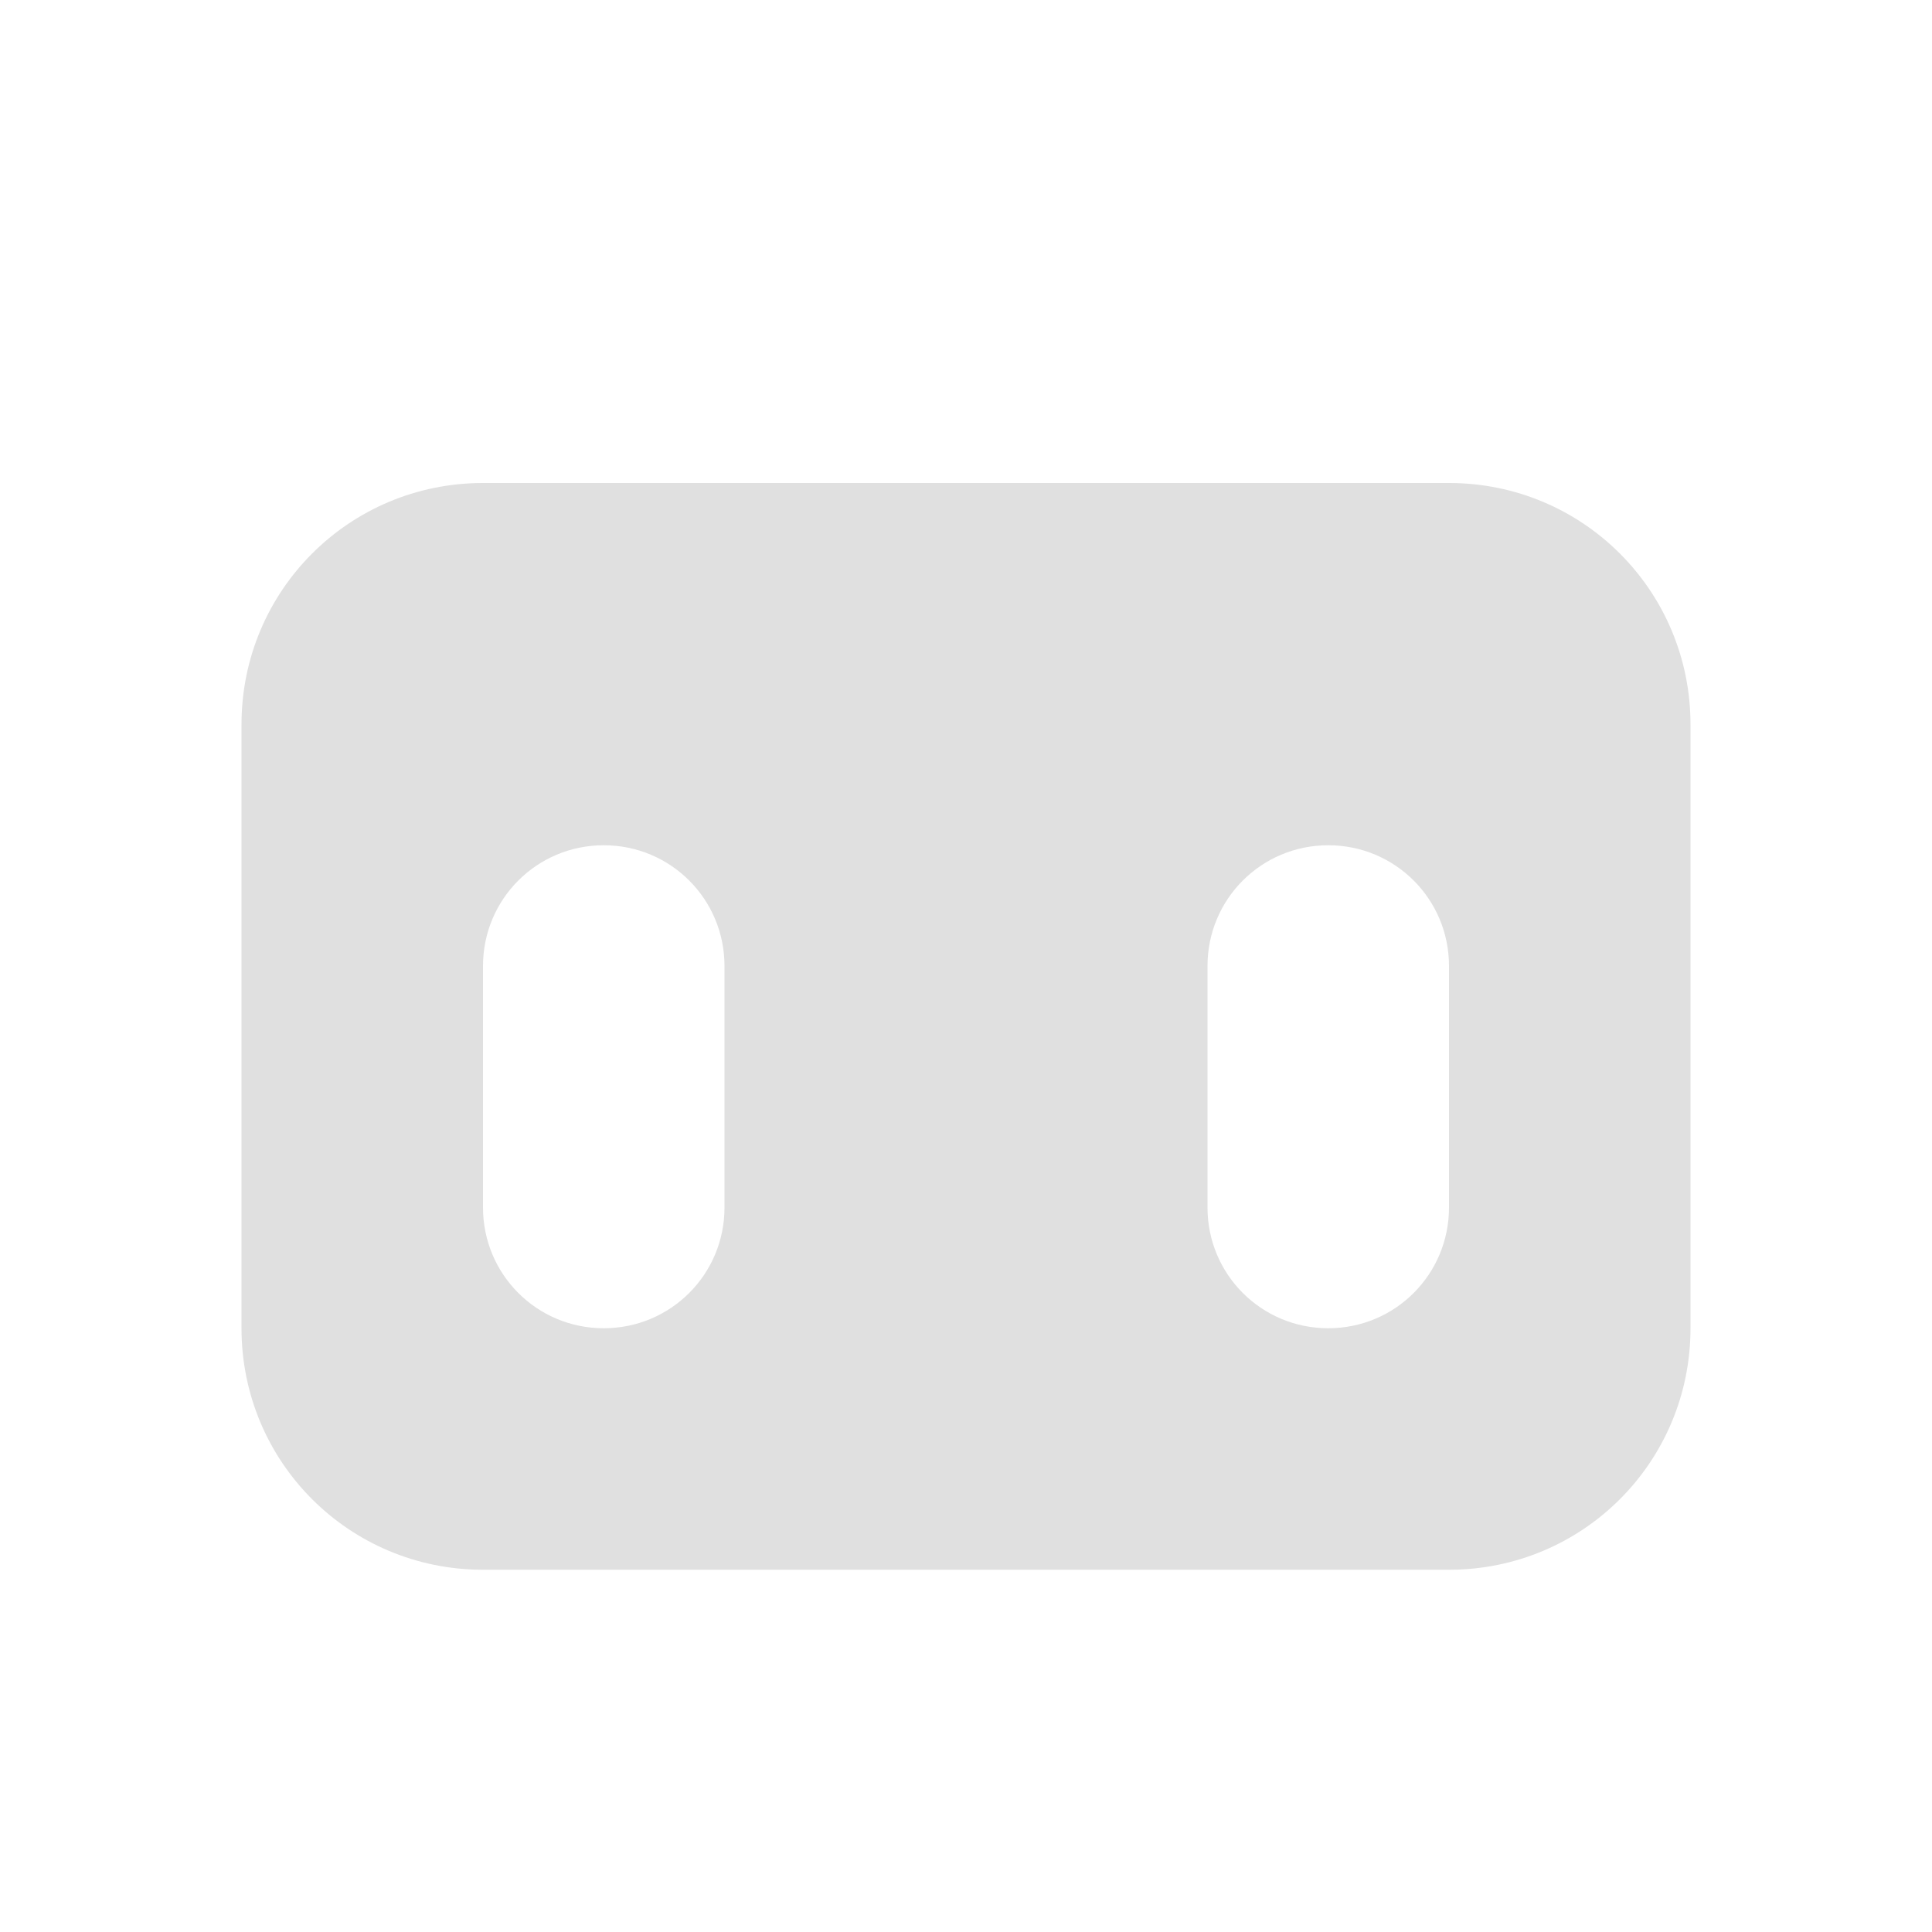
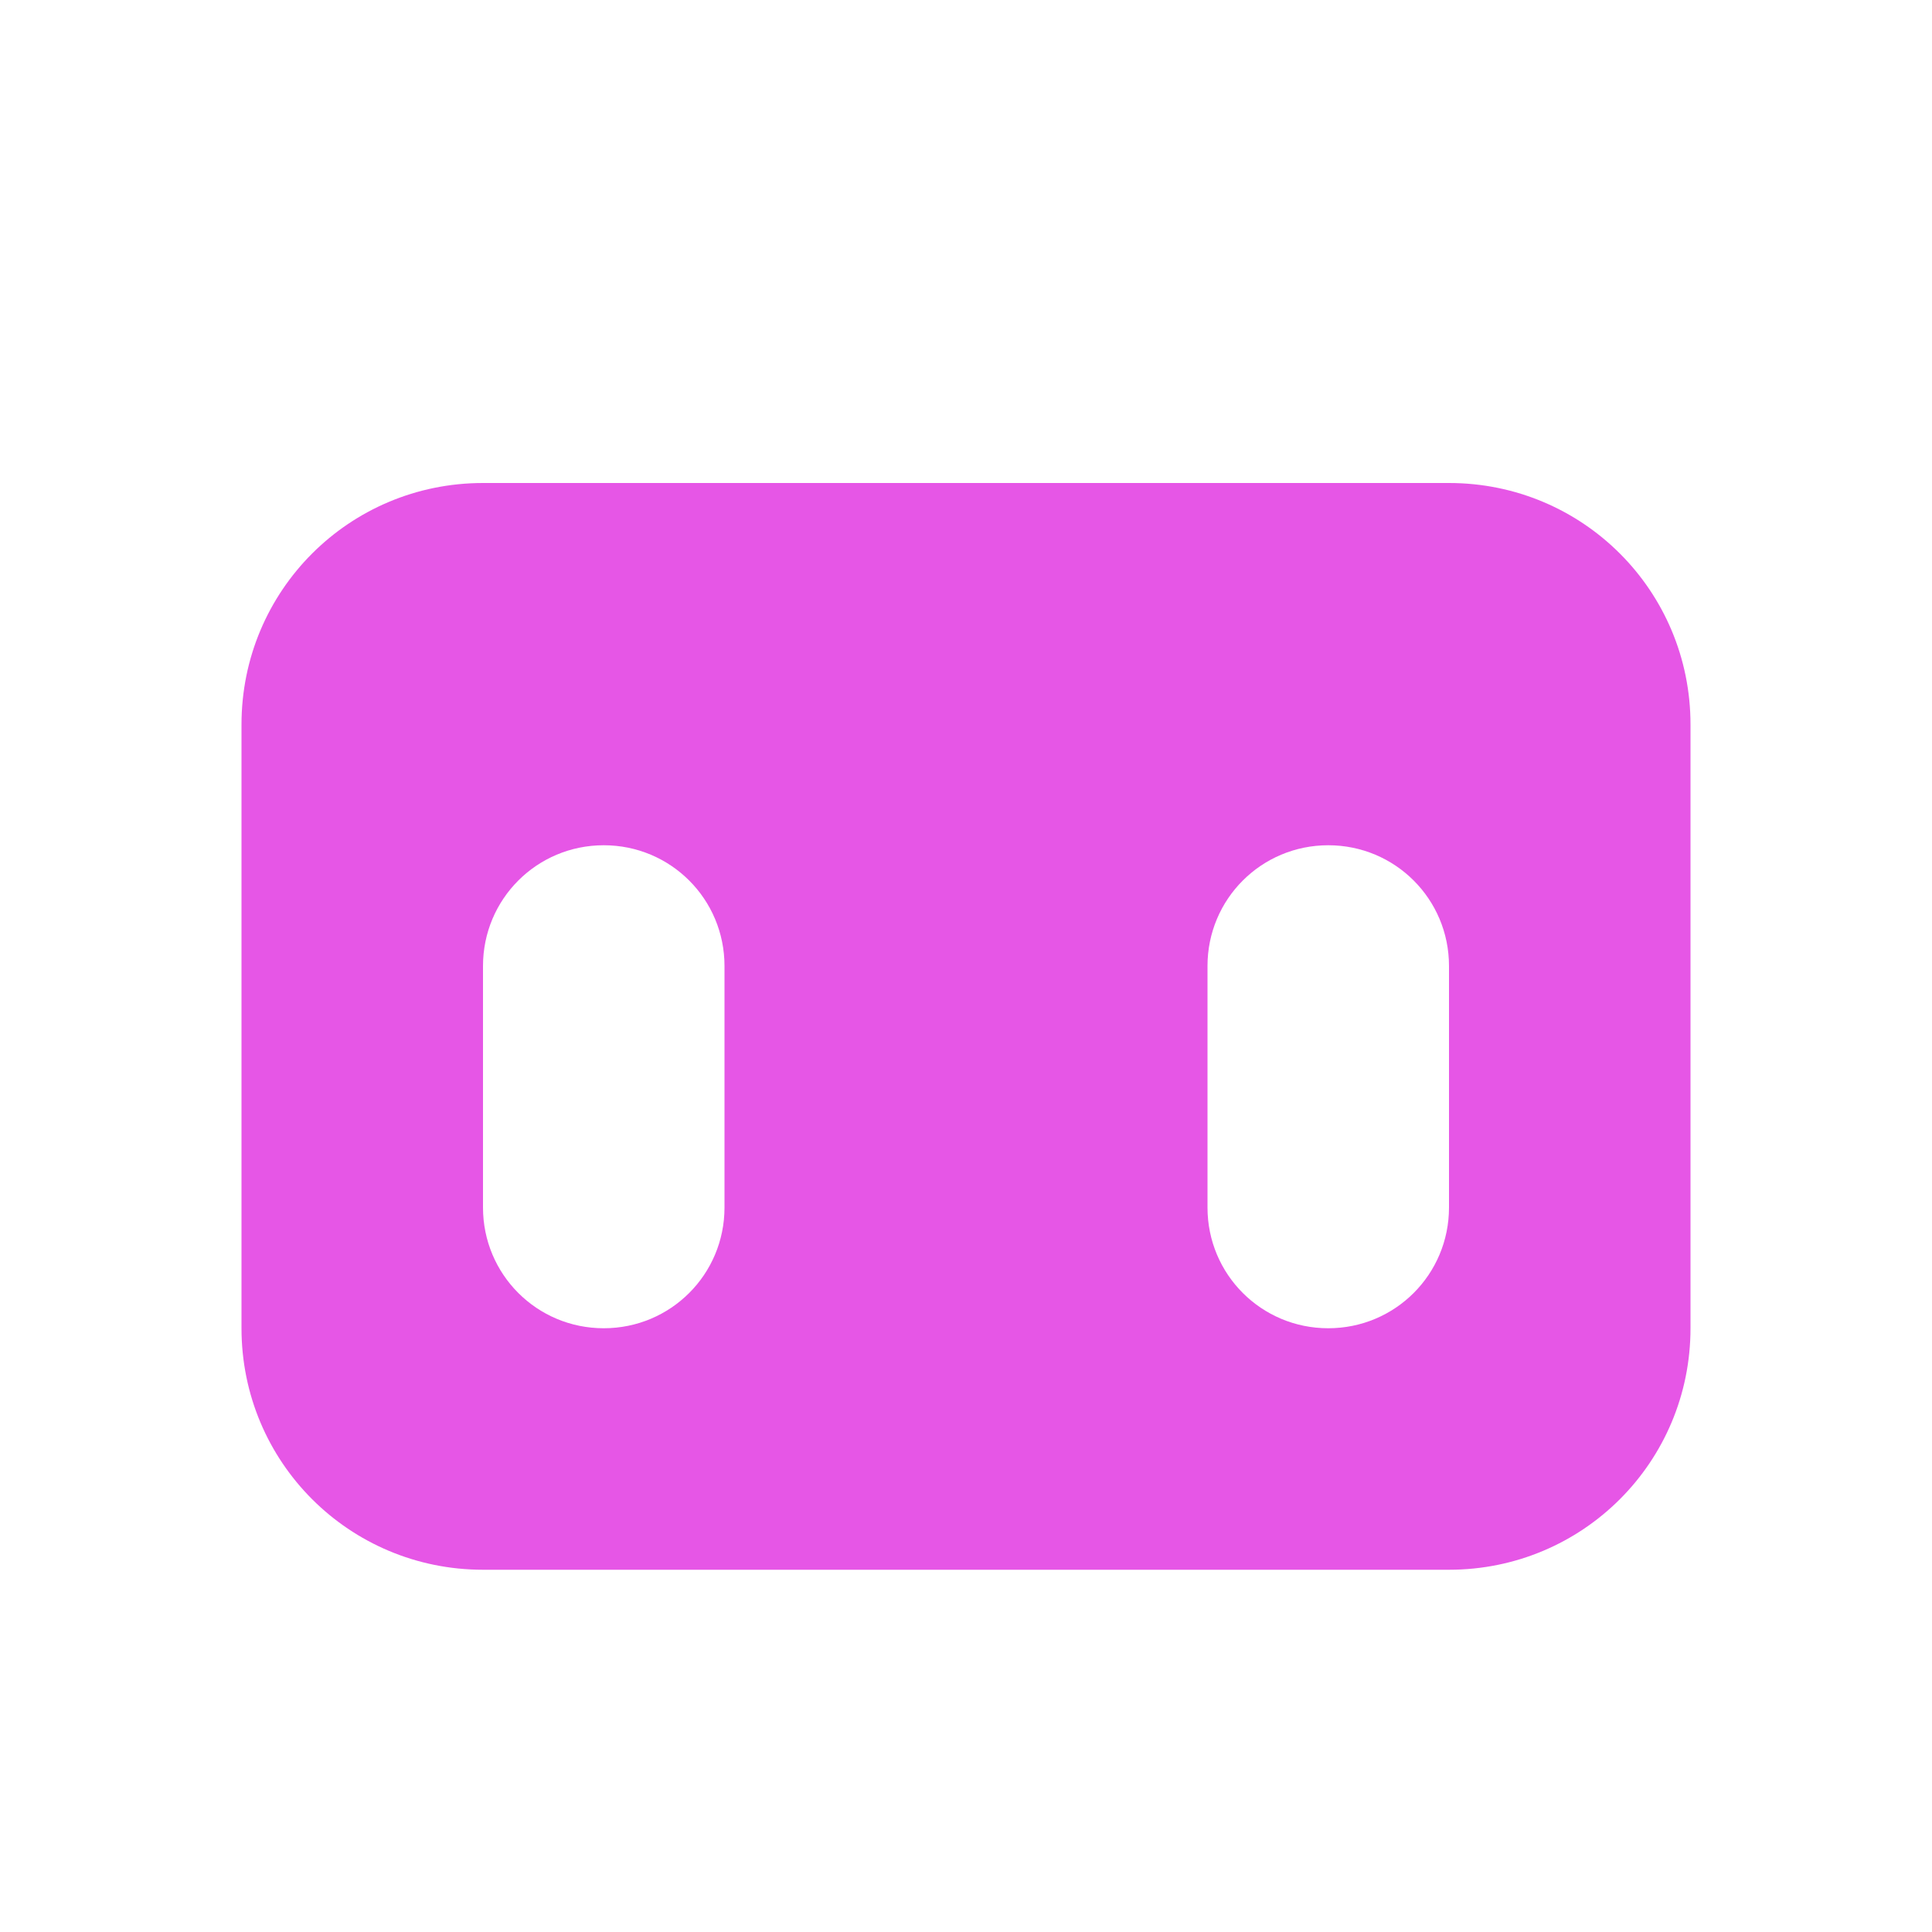
<svg xmlns="http://www.w3.org/2000/svg" height="16" width="16">
-   <path d="m4.028 6c-1.108 0-2 .892-2 2v5c0 1.108.892 2 2 2h8c1.108 0 2-.892 2-2v-5c0-1.108-.892-2-2-2zm1 3c.554 0 1 .446 1 1v2c0 .554-.446 1-1 1s-1-.446-1-1v-2c0-.554.446-1 1-1zm6 0c.554 0 1 .446 1 1v2c0 .554-.446 1-1 1s-1-.446-1-1v-2c0-.554.446-1 1-1z" fill="#e0e0e0" stroke-linecap="round" stroke-linejoin="round" stroke-width="1.346" transform="translate(-.028 -2)" />
+   <path d="m4.028 6c-1.108 0-2 .892-2 2v5c0 1.108.892 2 2 2h8c1.108 0 2-.892 2-2v-5c0-1.108-.892-2-2-2zm1 3c.554 0 1 .446 1 1v2c0 .554-.446 1-1 1s-1-.446-1-1v-2c0-.554.446-1 1-1zm6 0c.554 0 1 .446 1 1v2c0 .554-.446 1-1 1s-1-.446-1-1v-2c0-.554.446-1 1-1z" fill="#e656e6" stroke-linecap="round" stroke-linejoin="round" stroke-width="1.346" transform="translate(-.028 -2)" />
</svg>
